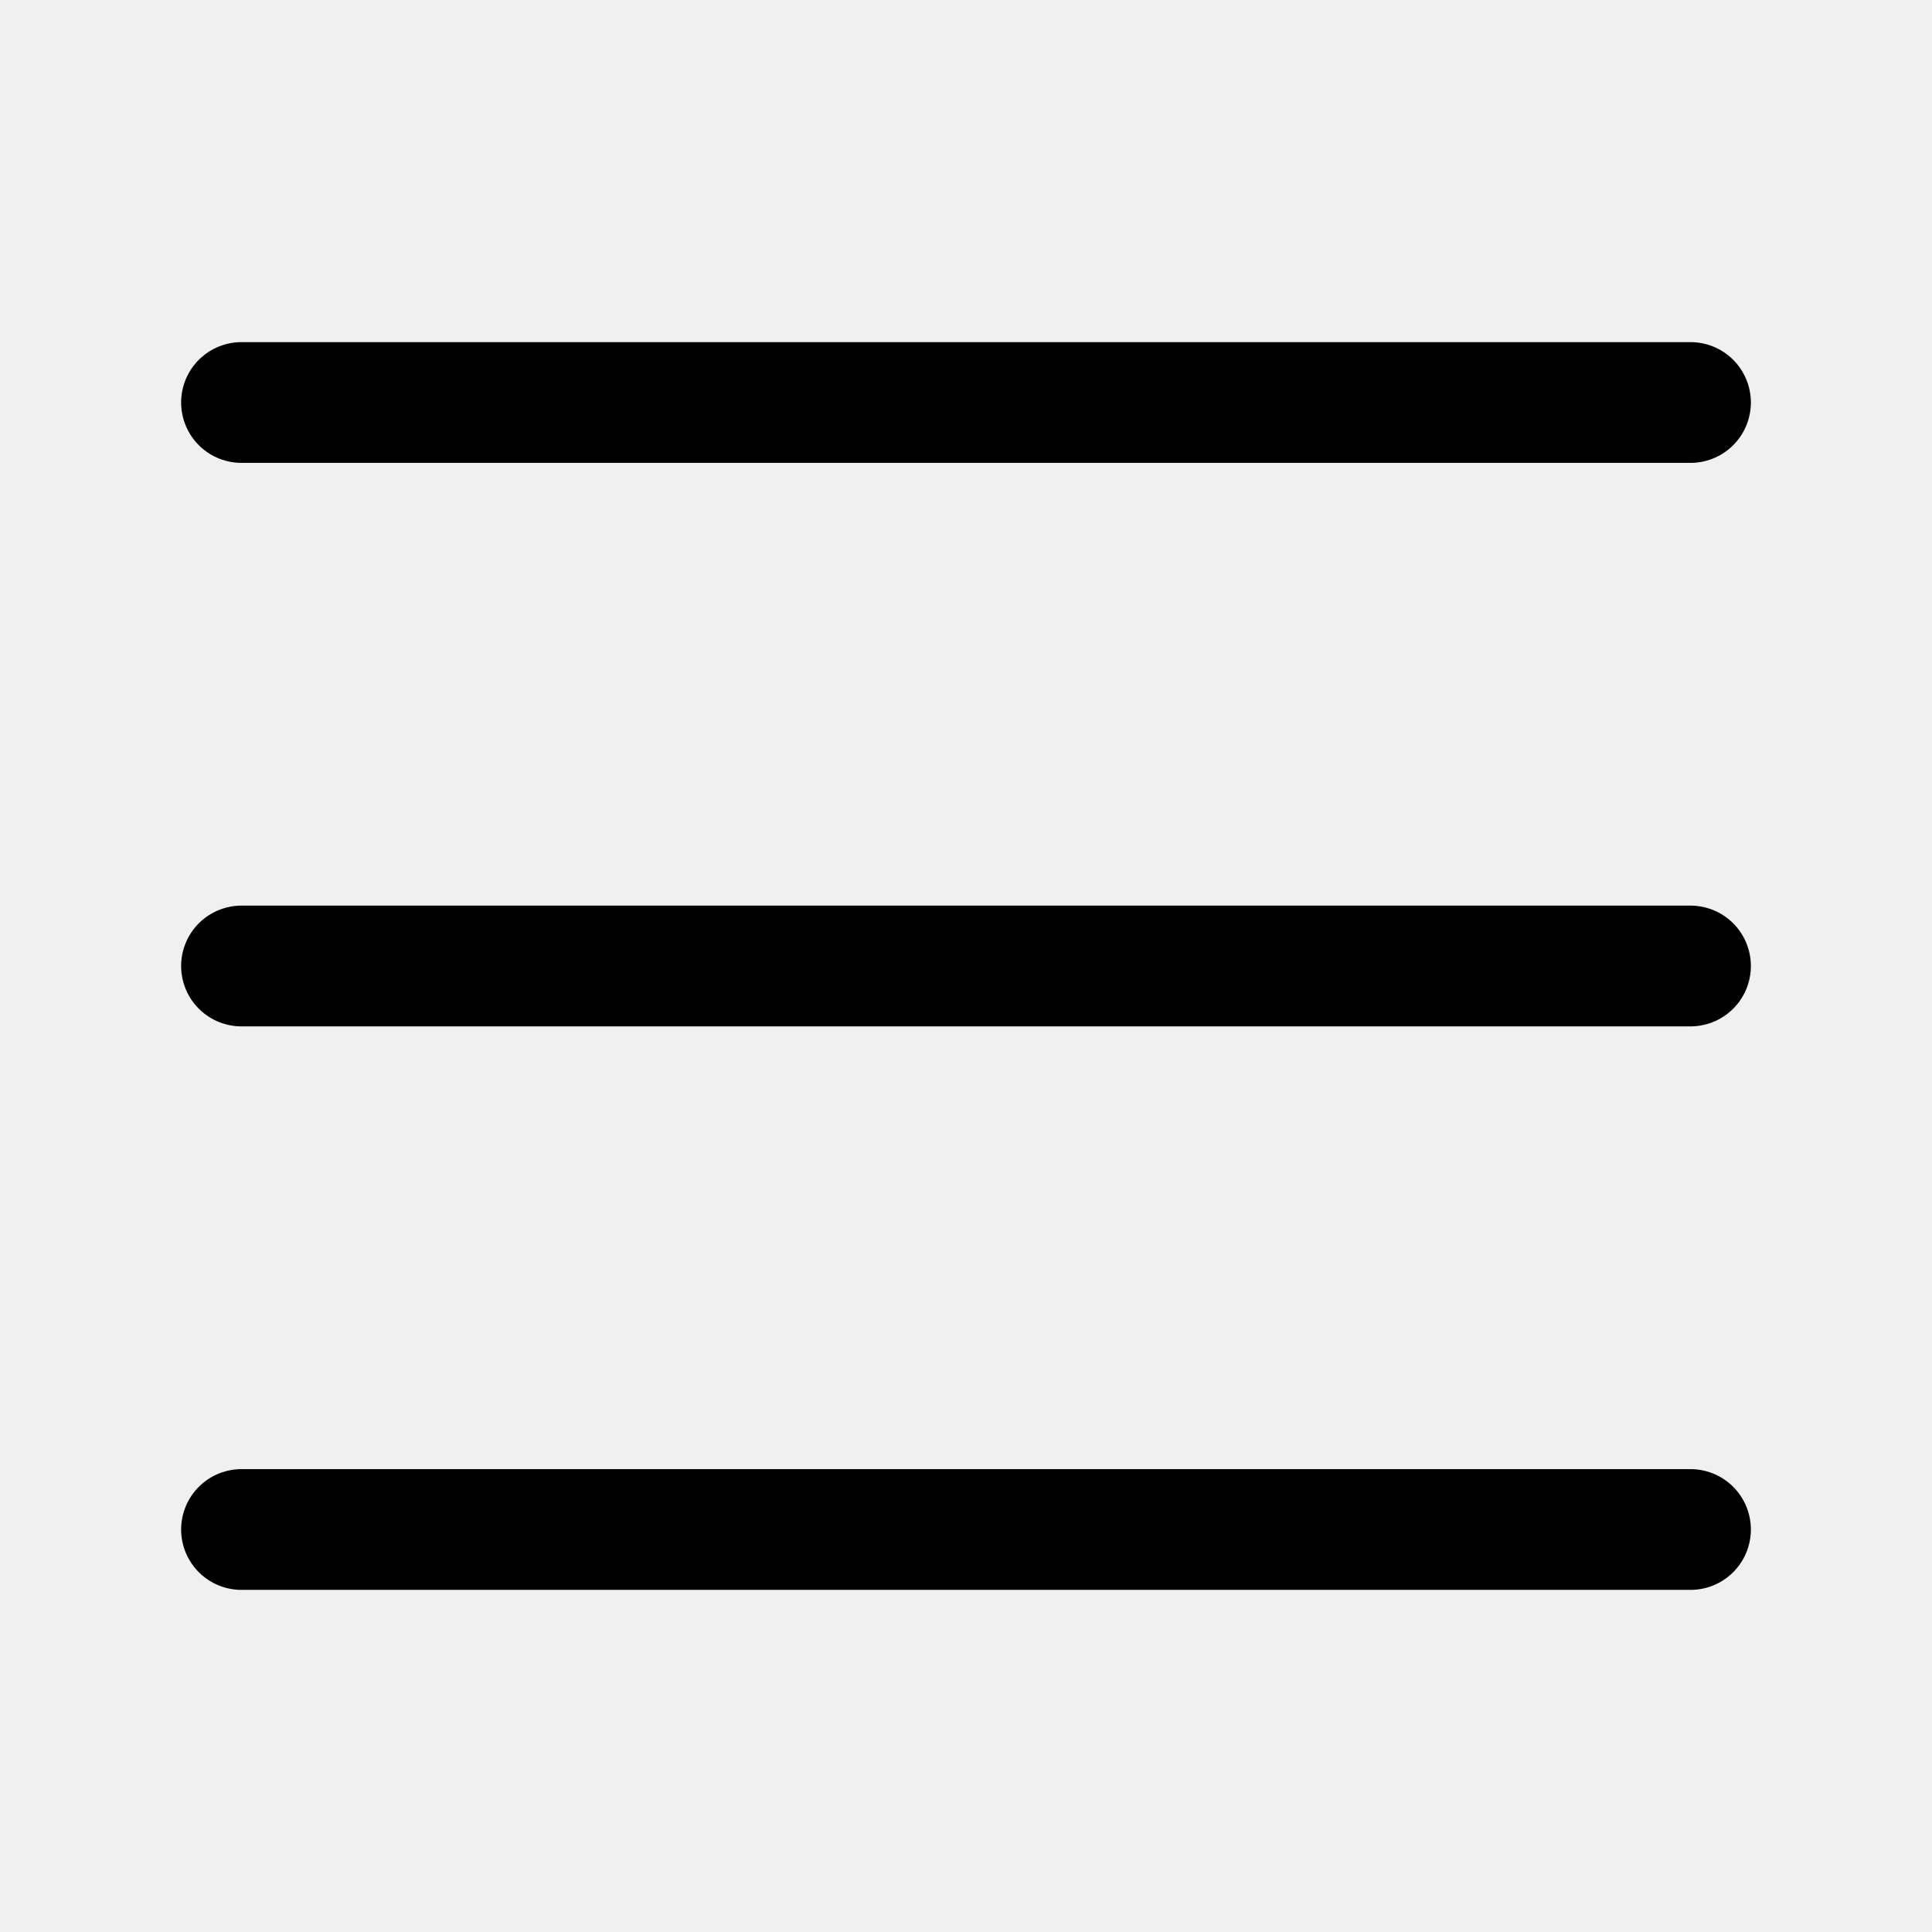
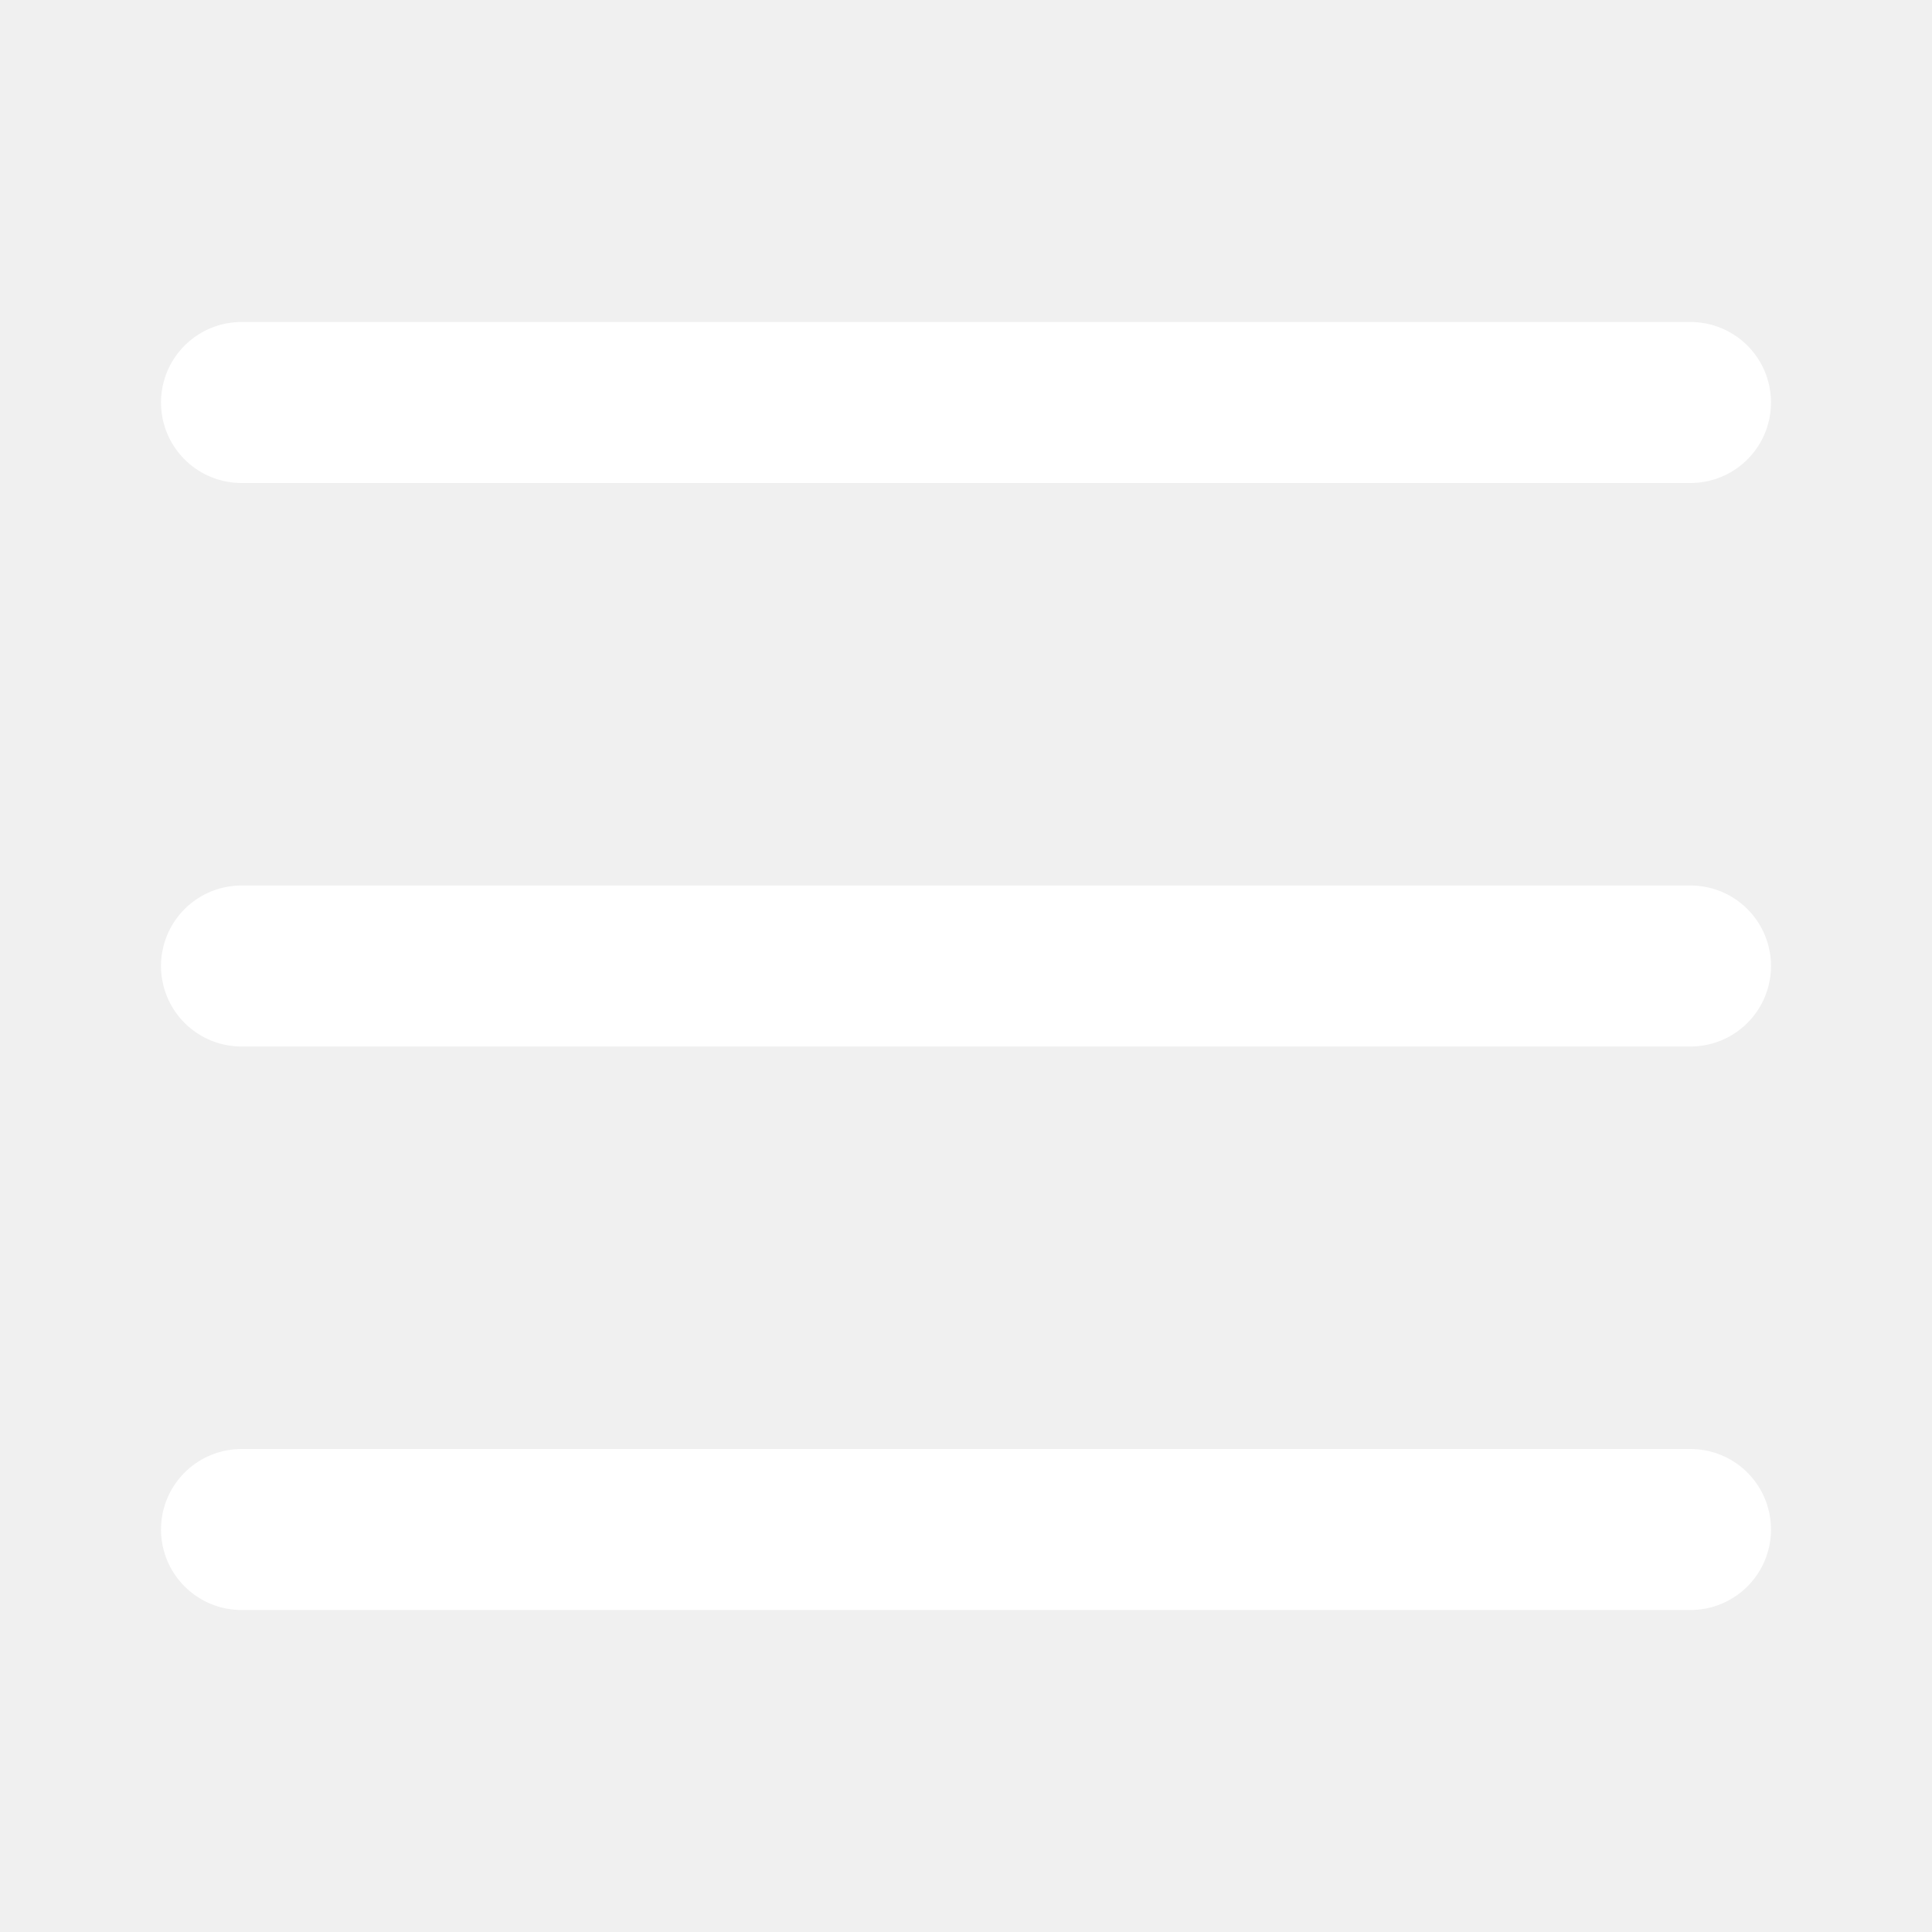
<svg xmlns="http://www.w3.org/2000/svg" width="24" height="24" viewBox="0 0 24 24">
  <g fill="none" class="nc-icon-wrapper">
-     <path d="M3 5h18" stroke="#000000" stroke-width="1.5" stroke-linecap="round" stroke-linejoin="round" />
-     <path d="M3 12h18" stroke="#000000" stroke-width="1.5" stroke-linecap="round" stroke-linejoin="round" />
-     <path d="M3 19h18" stroke="#000000" stroke-width="1.5" stroke-linecap="round" stroke-linejoin="round" />
+     <path d="M3 5h18" stroke="#ffffff" stroke-width="2" stroke-linecap="round" stroke-linejoin="round" />
+     <path d="M3 12h18" stroke="#ffffff" stroke-width="2" stroke-linecap="round" stroke-linejoin="round" />
+     <path d="M3 19h18" stroke="#ffffff" stroke-width="2" stroke-linecap="round" stroke-linejoin="round" />
  </g>
</svg>
